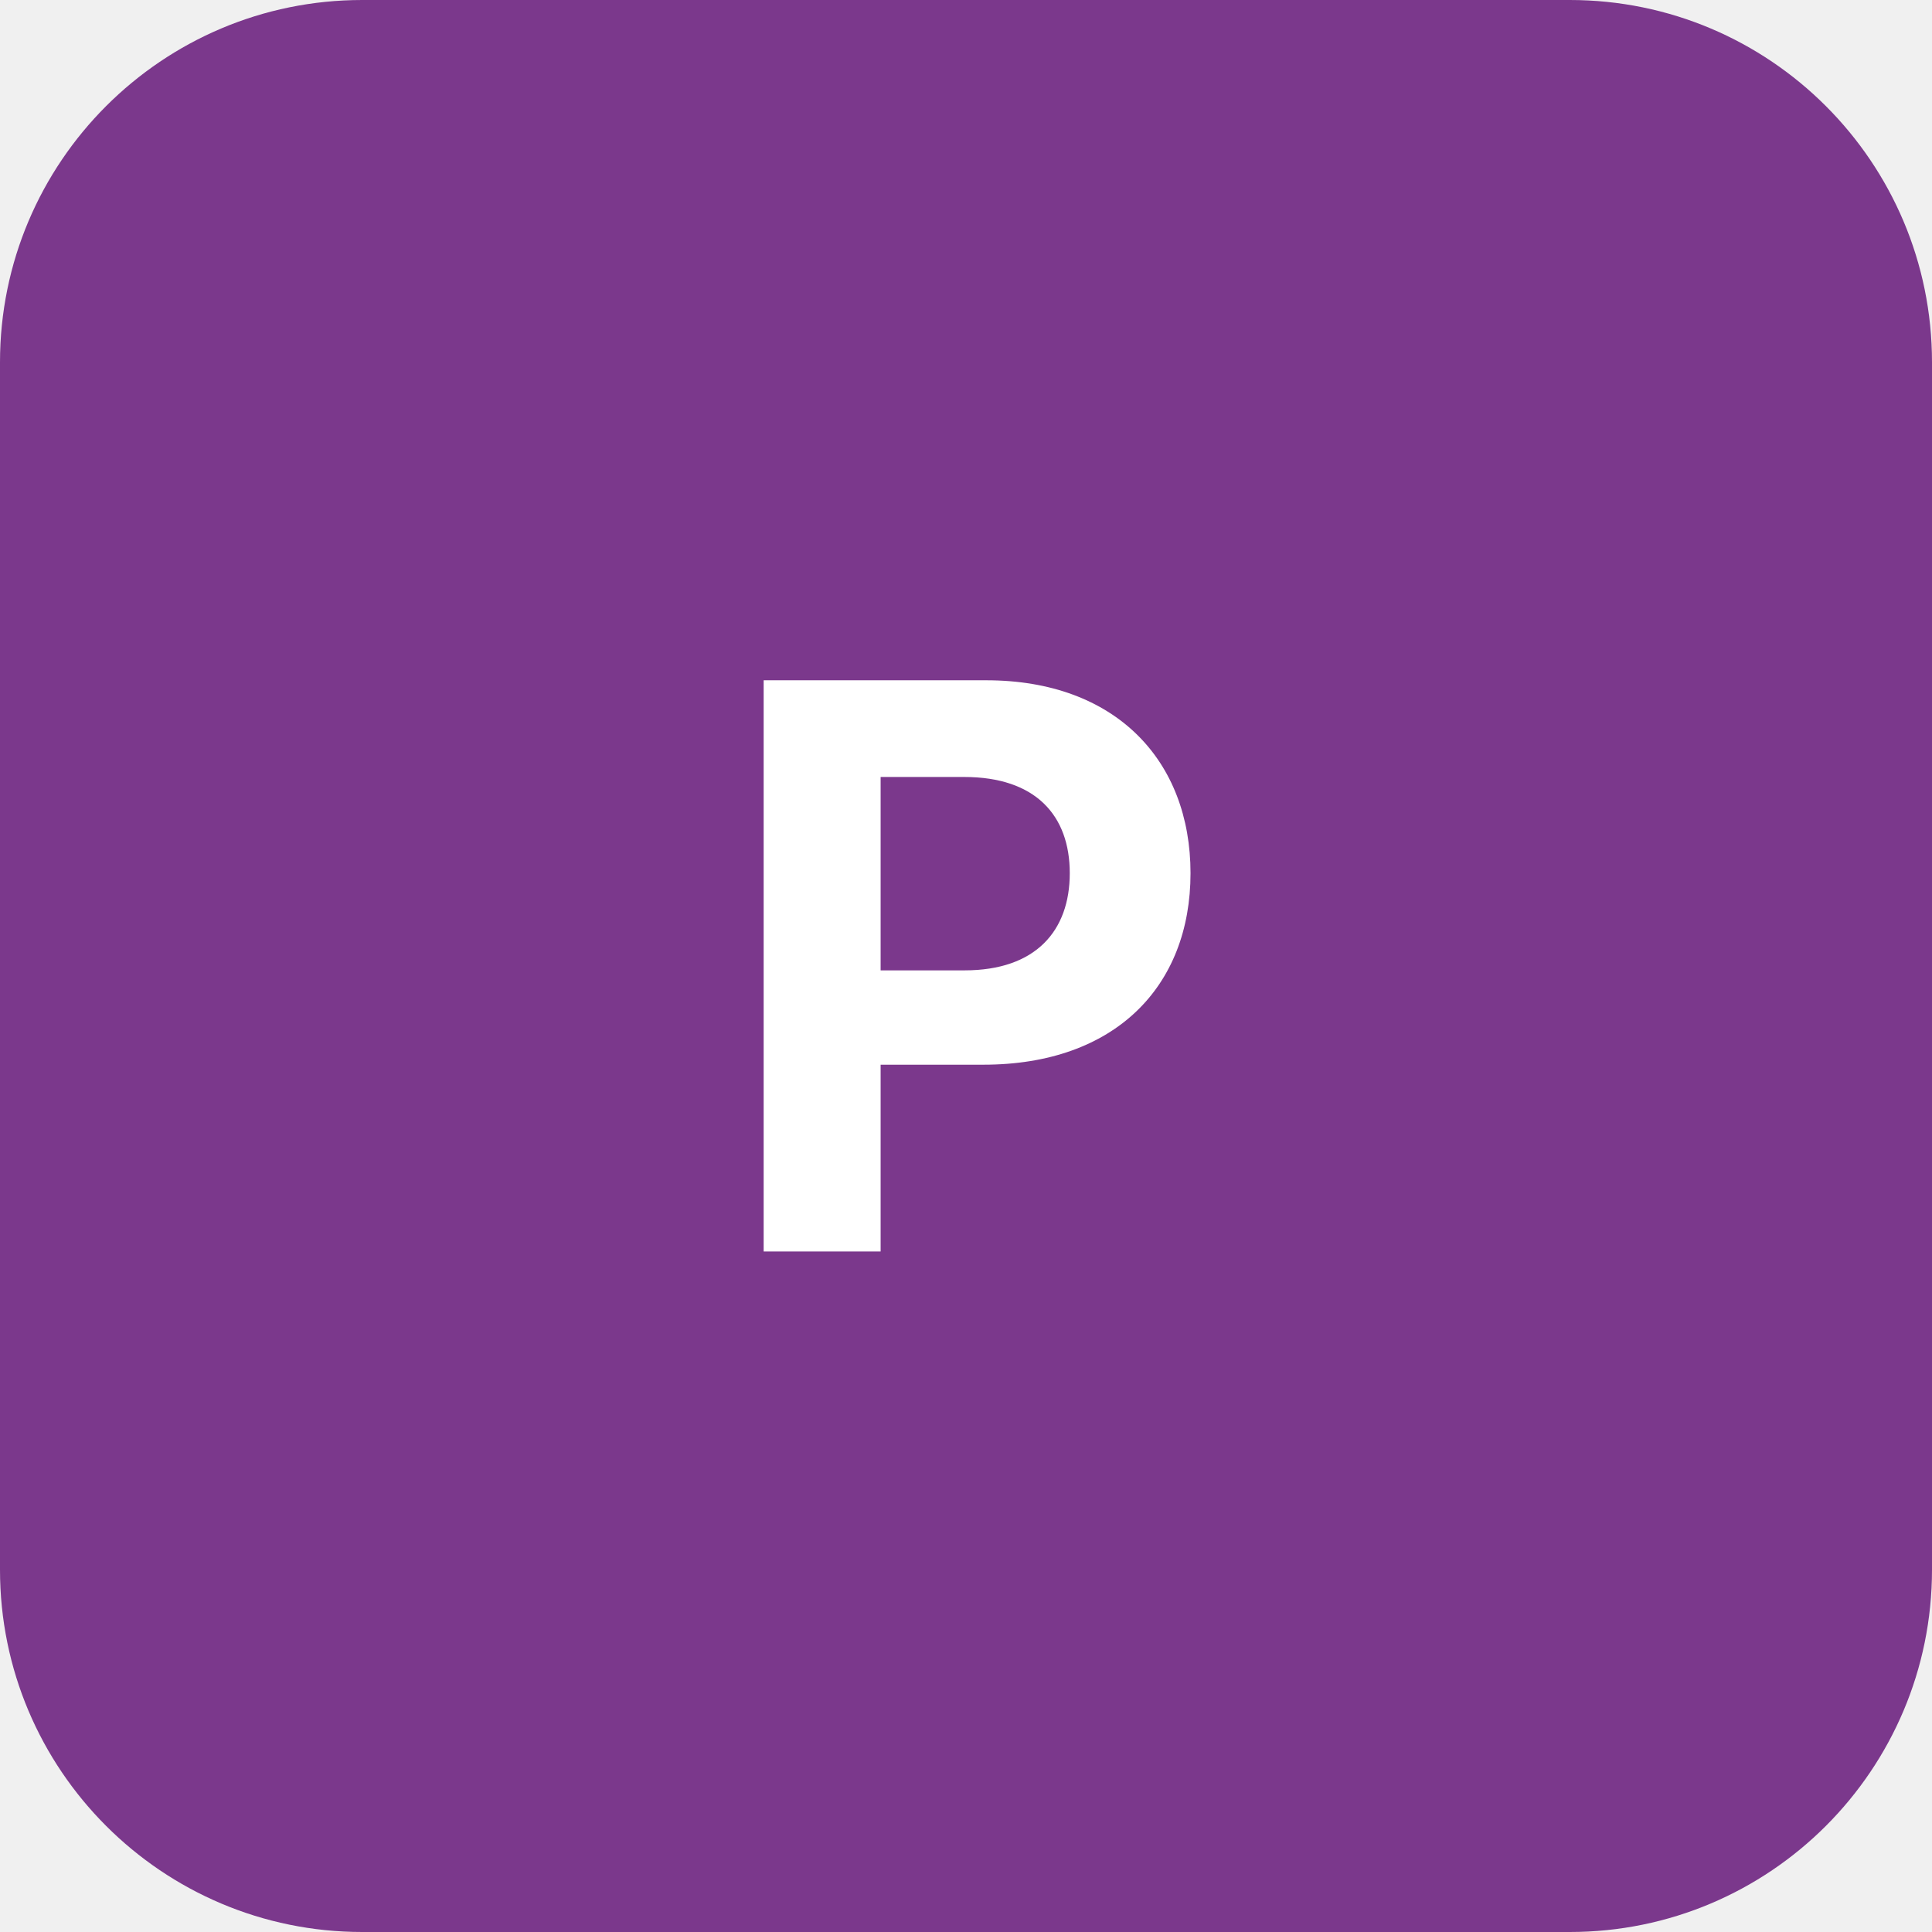
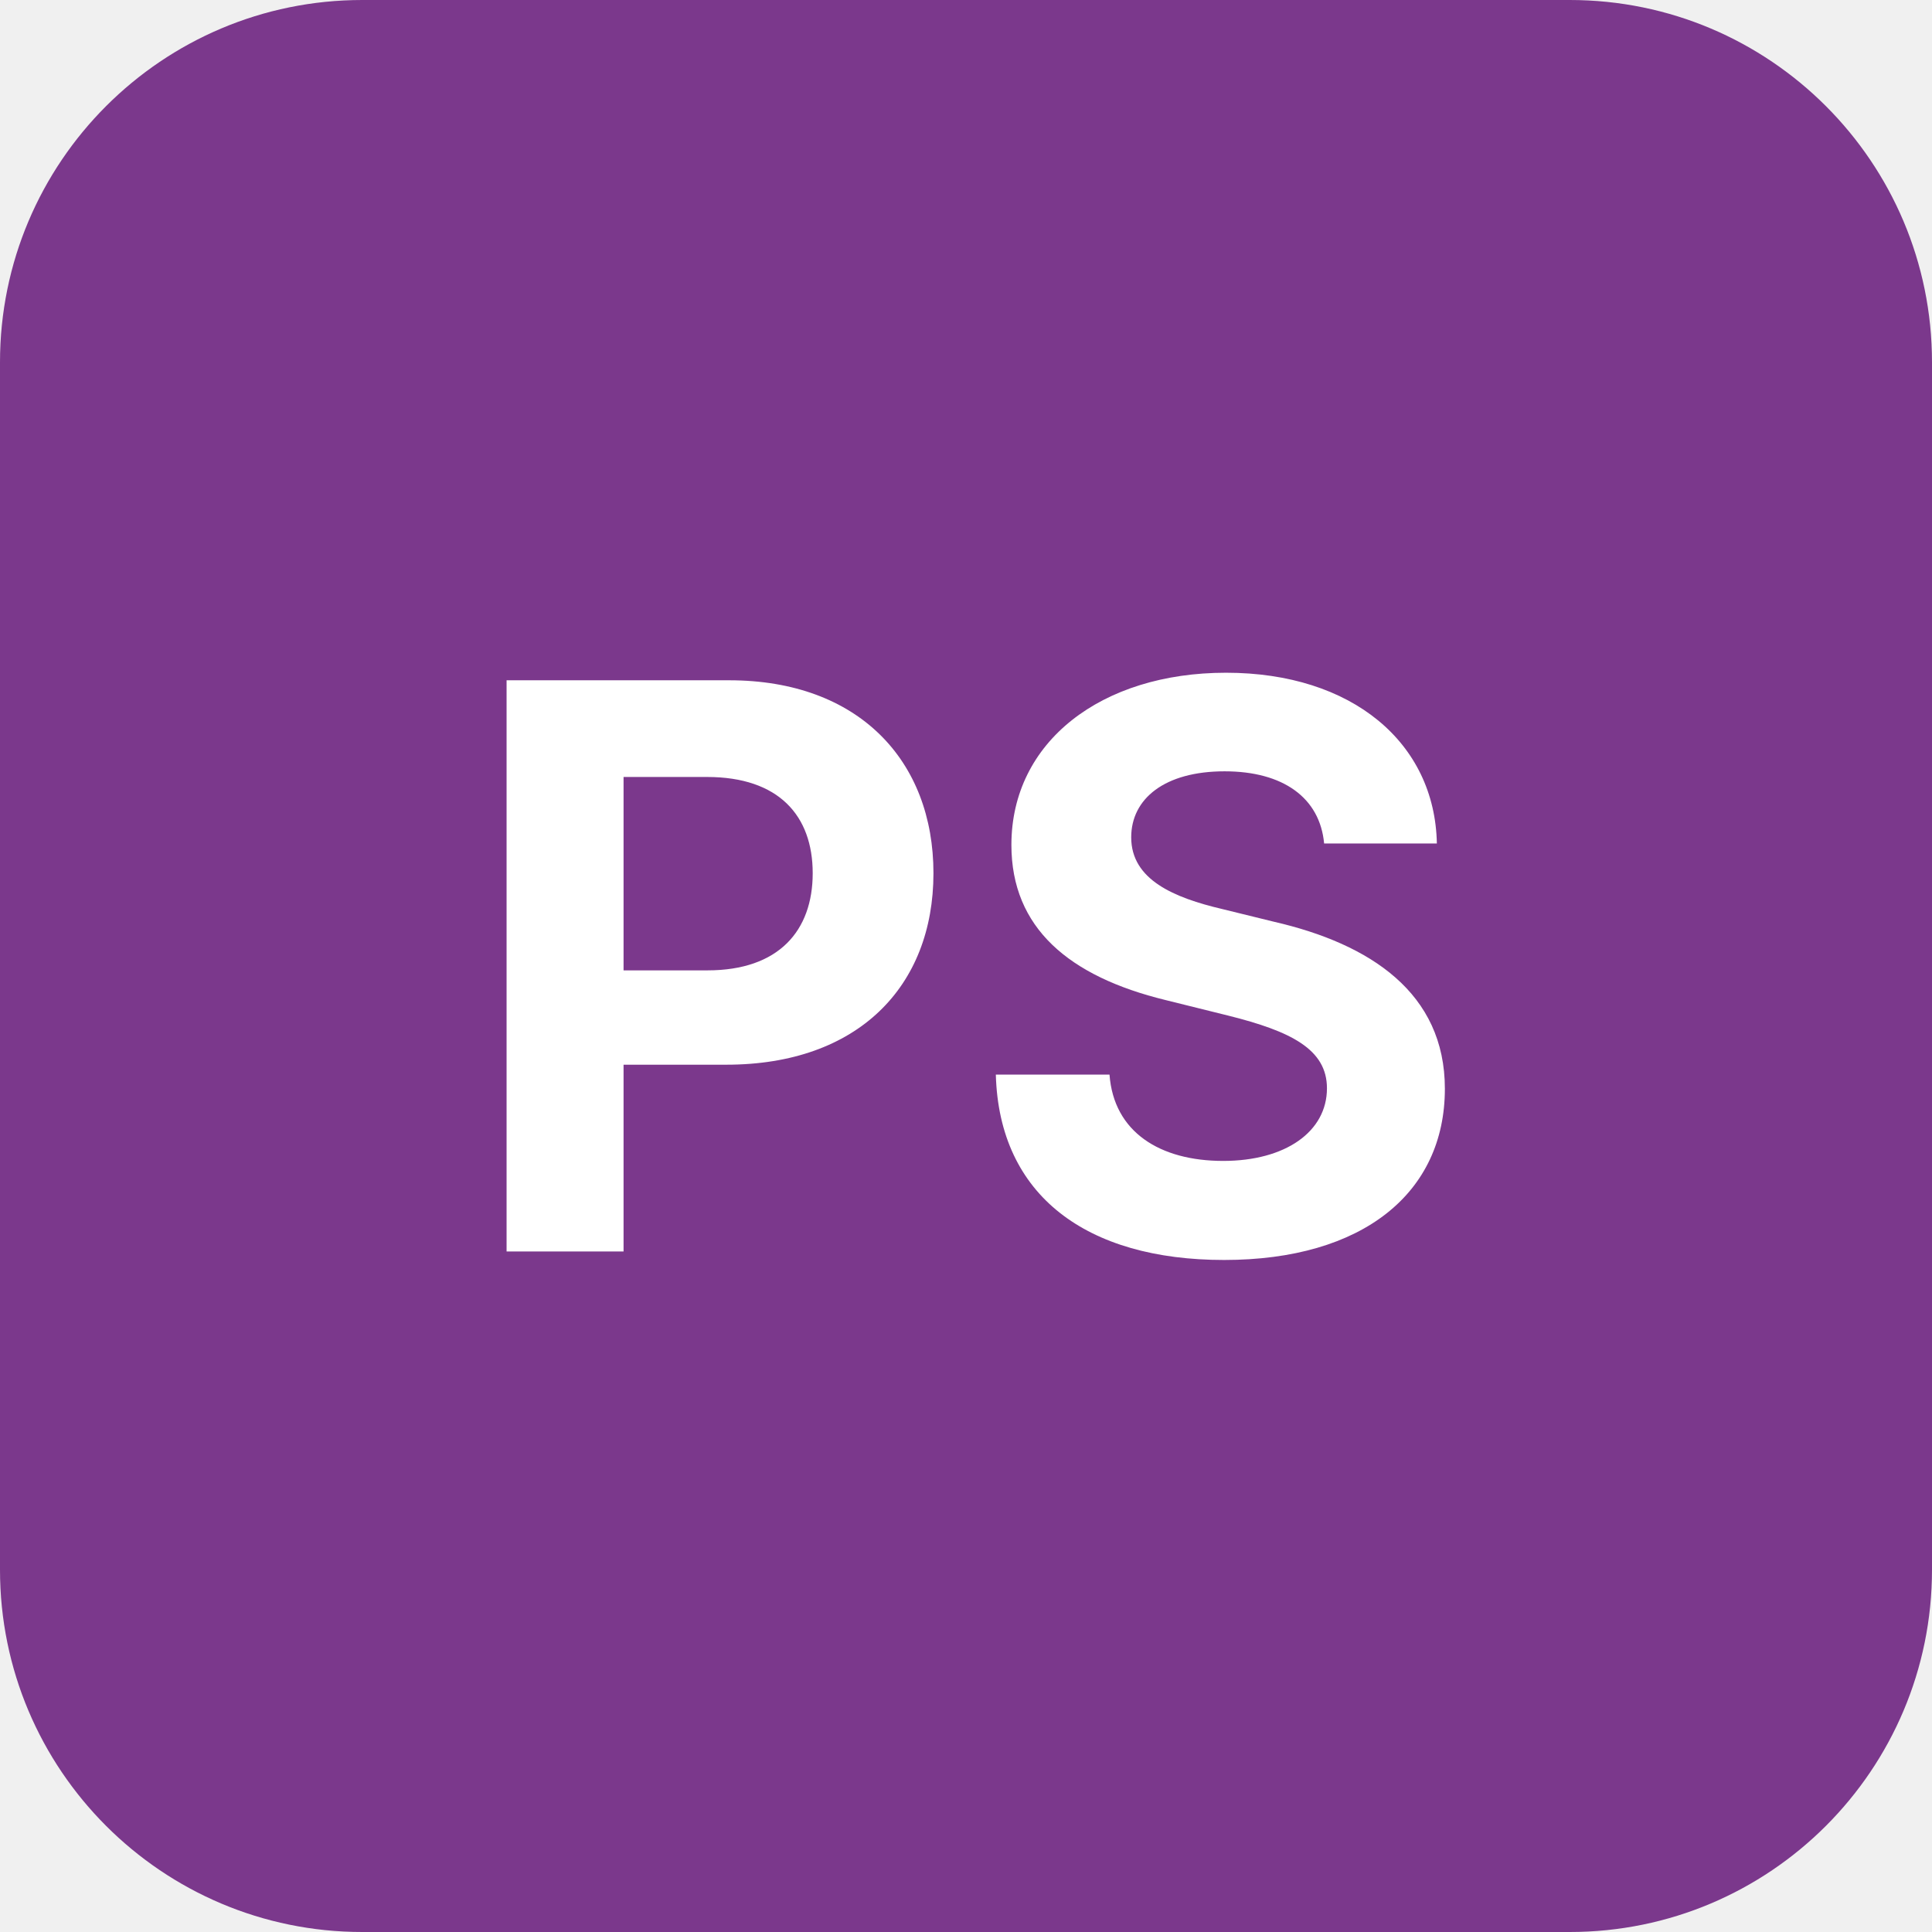
<svg xmlns="http://www.w3.org/2000/svg" viewBox="0 0 64 64" width="64" height="64">
  <rect width="64" height="64" rx="12" fill="#7B388C" />
-   <text x="32" y="32" fill="#FFFFFF" font-family="Inter, Arial, Helvetica, sans-serif" font-size="26" font-weight="700" text-anchor="middle" dominant-baseline="central">P</text>
+   <text x="32" y="32" fill="#FFFFFF" font-family="Inter, Arial, Helvetica, sans-serif" font-size="26" font-weight="700" text-anchor="middle" dominant-baseline="central">PS</text>
</svg>
